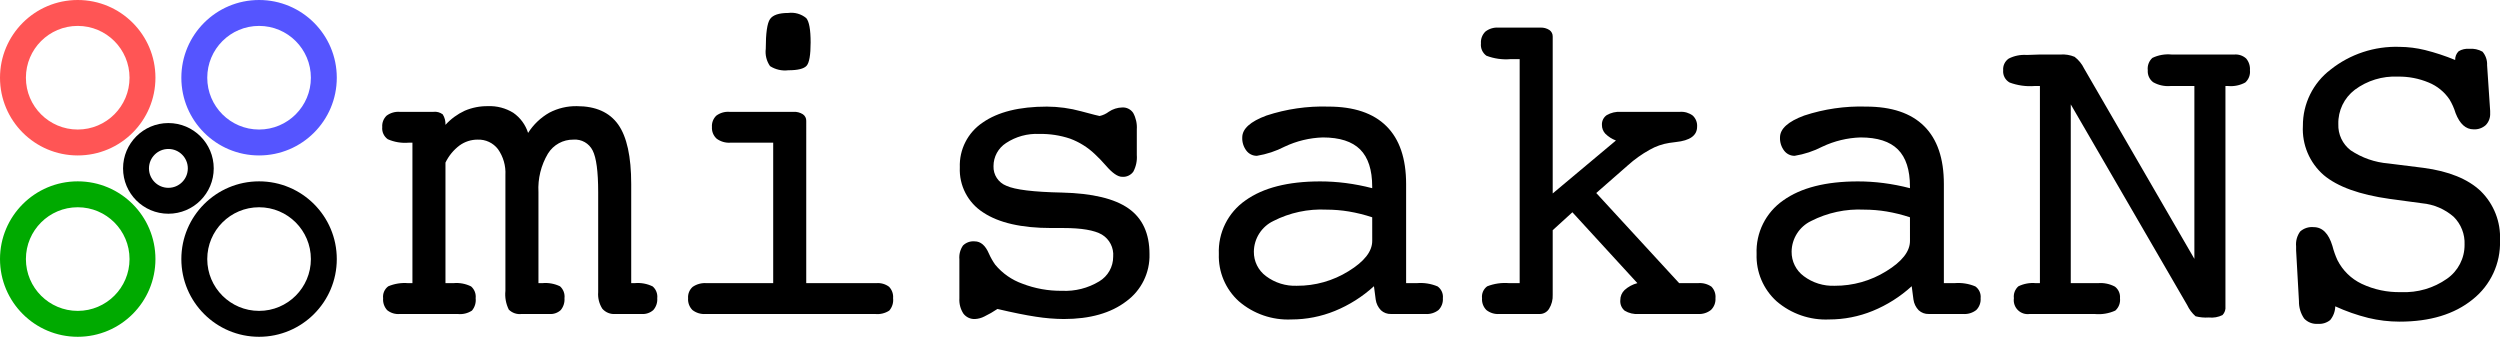
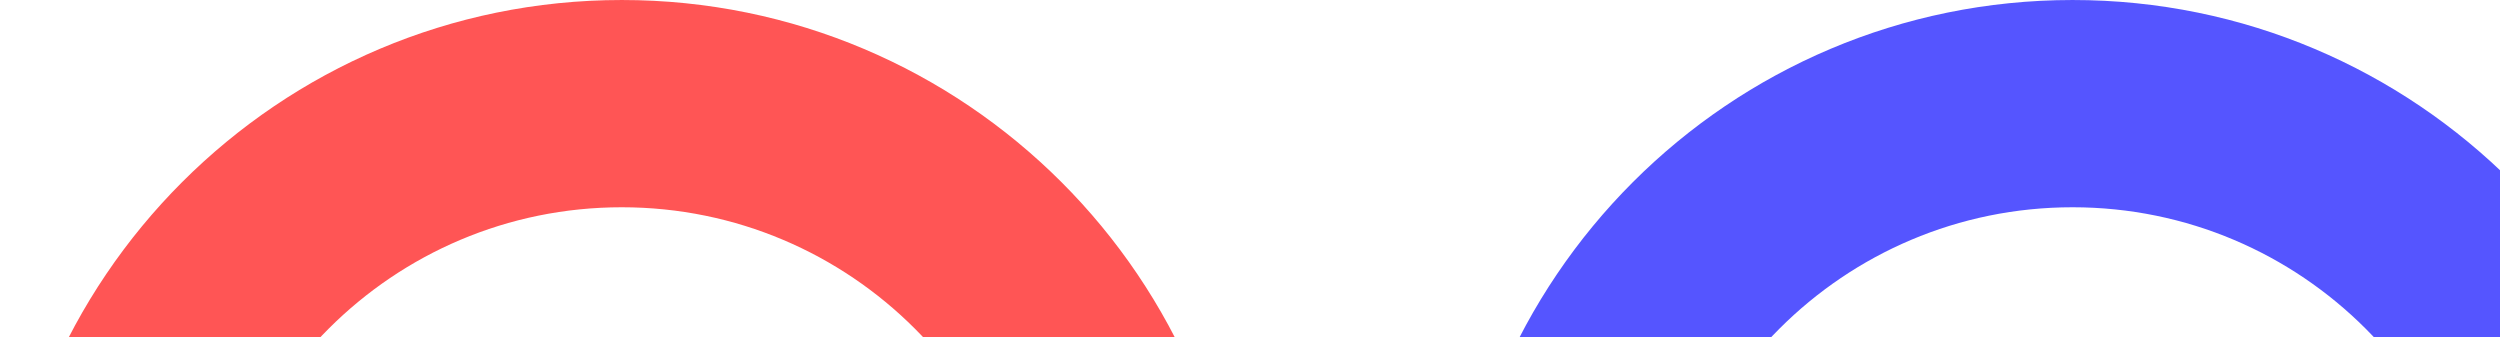
- <svg xmlns="http://www.w3.org/2000/svg" id="logomns" data-name="frame" viewBox="0 0 386 52">
+ <svg xmlns="http://www.w3.org/2000/svg" id="logomns" data-name="frame" viewBox="0 0 48.25 6.5">
  <defs>
    <style>.cls-1{fill:#0a0;}.cls-2{fill:#f55;}.cls-3{fill:#55f;}</style>
  </defs>
  <path d="M5018.928,3085.855a3.46,3.46,0,0,1-.777,2.111,2.681,2.681,0,0,1-1.925.591,2.597,2.597,0,0,1-2.111-.828,4.579,4.579,0,0,1-.794-2.685l-.439-7.837v-.608a3.358,3.358,0,0,1,.625-2.297,2.726,2.726,0,0,1,2.077-.676q2.027,0,2.905,2.905a12.989,12.989,0,0,0,.777,2.196,8.089,8.089,0,0,0,3.733,3.648,13.424,13.424,0,0,0,6.097,1.284,11.405,11.405,0,0,0,7.077-2.061,6.34,6.34,0,0,0,2.719-5.27,5.703,5.703,0,0,0-1.672-4.29,8.632,8.632,0,0,0-4.881-2.094l-4.999-.676q-6.992-.98-10.201-3.682a9.39,9.39,0,0,1-3.209-7.6,10.822,10.822,0,0,1,4.273-8.681,16.226,16.226,0,0,1,10.657-3.513,16.957,16.957,0,0,1,3.918.49,33.334,33.334,0,0,1,4.662,1.537,1.801,1.801,0,0,1,.54-1.351,2.684,2.684,0,0,1,1.621-.372,3.536,3.536,0,0,1,2.061.439,2.986,2.986,0,0,1,.709,2.094l.473,7.06v.338a2.453,2.453,0,0,1-.676,1.841,2.596,2.596,0,0,1-1.892.659q-1.79,0-2.77-2.5a9.267,9.267,0,0,0-.946-2.128,7.136,7.136,0,0,0-3.209-2.601,11.821,11.821,0,0,0-4.763-.912,10.348,10.348,0,0,0-6.638,2.027,6.452,6.452,0,0,0-2.55,5.303,4.861,4.861,0,0,0,1.909,4.053,12.247,12.247,0,0,0,5.827,2.027l5.405.676q5.878.777,8.85,3.597a10.002,10.002,0,0,1,2.973,7.617,11.139,11.139,0,0,1-4.222,9.103q-4.222,3.429-11.282,3.429a20.676,20.676,0,0,1-4.83-.574A28.94,28.94,0,0,1,5018.928,3085.855Z" transform="translate(-4658.363 -3038.557)" />
  <path d="M4750.722,3068.222q0-4.763-.856-6.435a3.042,3.042,0,0,0-2.95-1.672,4.548,4.548,0,0,0-3.952,2.162,10.504,10.504,0,0,0-1.464,5.945v14.052h.602a5.157,5.157,0,0,1,2.73.49,2.129,2.129,0,0,1,.687,1.841,2.569,2.569,0,0,1-.574,1.824,2.309,2.309,0,0,1-1.757.608h-4.29a2.386,2.386,0,0,1-1.976-.676,5.293,5.293,0,0,1-.524-2.905v-17.869a6.337,6.337,0,0,0-1.148-4.003,3.771,3.771,0,0,0-3.141-1.469,4.723,4.723,0,0,0-2.787.895,7.248,7.248,0,0,0-2.179,2.652v18.612h1.239a5.044,5.044,0,0,1,2.719.507,2.109,2.109,0,0,1,.704,1.824,2.526,2.526,0,0,1-.574,1.909,3.336,3.336,0,0,1-2.19.524h-8.963a2.721,2.721,0,0,1-1.937-.591,2.427,2.427,0,0,1-.625-1.841,1.999,1.999,0,0,1,.788-1.841,6.47,6.47,0,0,1,3.068-.49h.67v-21.686h-.602a6.635,6.635,0,0,1-3.203-.535,2.05,2.05,0,0,1-.856-1.88,2.214,2.214,0,0,1,.676-1.762,3.034,3.034,0,0,1,2.027-.586h5.168a2.016,2.016,0,0,1,1.469.388,2.772,2.772,0,0,1,.422,1.621,9.301,9.301,0,0,1,2.978-2.184,8.804,8.804,0,0,1,3.586-.704,6.915,6.915,0,0,1,3.907,1.025,5.974,5.974,0,0,1,2.286,3.108,9.352,9.352,0,0,1,3.277-3.125,8.843,8.843,0,0,1,4.262-1.008q4.357,0,6.373,2.837,2.01,2.837,2.01,9.188v15.302h.535a5.197,5.197,0,0,1,2.781.507,2.109,2.109,0,0,1,.704,1.824,2.477,2.477,0,0,1-.608,1.824,2.427,2.427,0,0,1-1.79.608h-4.087a2.387,2.387,0,0,1-1.993-.811,4.135,4.135,0,0,1-.642-2.567Z" transform="translate(-4658.363 -3038.557)" />
  <path d="M4782.846,3082.274H4793.689a2.858,2.858,0,0,1,1.942.557,2.264,2.264,0,0,1,.625,1.773,2.479,2.479,0,0,1-.591,1.909,3.363,3.363,0,0,1-2.179.524h-26.179a2.947,2.947,0,0,1-2.027-.608,2.33,2.33,0,0,1-.676-1.824,2.126,2.126,0,0,1,.709-1.757,3.333,3.333,0,0,1,2.128-.574h10.303v-21.686h-6.609a3.214,3.214,0,0,1-2.122-.619,2.237,2.237,0,0,1-.726-1.796,2.214,2.214,0,0,1,.676-1.762,3.034,3.034,0,0,1,2.027-.586h9.897a2.442,2.442,0,0,1,1.436.372,1.178,1.178,0,0,1,.524,1.013Zm-6.249-36.177q0-3.648.659-4.594t2.821-.946a3.611,3.611,0,0,1,2.77.794q.676.794.676,3.766,0,2.905-.625,3.597t-2.821.692a4.266,4.266,0,0,1-2.821-.642A3.84,3.84,0,0,1,4776.597,3046.097Z" transform="translate(-4658.363 -3038.557)" />
  <path d="M4806.491,3084.605v-6.013a3.236,3.236,0,0,1,.557-2.128,2.277,2.277,0,0,1,1.807-.642q1.385,0,2.196,1.892a9.864,9.864,0,0,0,.98,1.723,9.657,9.657,0,0,0,4.189,2.922,16.456,16.456,0,0,0,6.114,1.098,10.139,10.139,0,0,0,5.742-1.452,4.416,4.416,0,0,0,2.162-3.817,3.628,3.628,0,0,0-1.74-3.412q-1.74-1.013-5.962-1.013h-1.858q-6.891,0-10.505-2.398a7.836,7.836,0,0,1-3.614-6.958,7.964,7.964,0,0,1,3.53-6.925q3.53-2.466,9.914-2.466a20.379,20.379,0,0,1,5.303.726q2.702.726,2.837.726a3.639,3.639,0,0,0,1.419-.659,3.858,3.858,0,0,1,2.061-.659,1.902,1.902,0,0,1,1.706.844,4.644,4.644,0,0,1,.557,2.533v3.952a4.723,4.723,0,0,1-.54,2.584,1.935,1.935,0,0,1-1.723.794q-1.013,0-2.5-1.723a23.249,23.249,0,0,0-1.723-1.79,11.184,11.184,0,0,0-3.817-2.381,14.121,14.121,0,0,0-4.763-.726,8.553,8.553,0,0,0-5.118,1.402,4.235,4.235,0,0,0-1.942,3.564,3.123,3.123,0,0,0,1.993,3.04q1.993.912,8.58,1.047,7.026.169,10.269,2.449t3.243,7.043a8.722,8.722,0,0,1-3.581,7.296q-3.581,2.736-9.661,2.736a29.154,29.154,0,0,1-4.29-.355q-2.365-.355-5.945-1.199a16.077,16.077,0,0,1-2.027,1.165,3.552,3.552,0,0,1-1.419.388,2.127,2.127,0,0,1-1.807-.828A3.897,3.897,0,0,1,4806.491,3084.605Z" transform="translate(-4658.363 -3038.557)" />
  <path d="M4870.502,3082.747a20.347,20.347,0,0,1-6.03,3.817,17.74,17.74,0,0,1-6.705,1.317,11.626,11.626,0,0,1-8.124-2.804,9.392,9.392,0,0,1-3.091-7.296,9.587,9.587,0,0,1,4.104-8.276q4.104-2.939,11.536-2.939a31.314,31.314,0,0,1,3.952.253,33.037,33.037,0,0,1,4.087.794v-.236q0-3.885-1.858-5.742t-5.776-1.858a14.854,14.854,0,0,0-5.878,1.419,14.403,14.403,0,0,1-4.29,1.419,1.999,1.999,0,0,1-1.621-.794,3.148,3.148,0,0,1-.642-2.044q0-1.993,3.733-3.378a27.81,27.81,0,0,1,9.543-1.385q5.945,0,8.985,3.023t3.04,8.935v15.302h1.655a6.787,6.787,0,0,1,3.209.507,1.978,1.978,0,0,1,.811,1.824,2.33,2.33,0,0,1-.676,1.824,2.947,2.947,0,0,1-2.027.608h-5.303a2.172,2.172,0,0,1-1.554-.574,2.952,2.952,0,0,1-.811-1.655Zm-.27-10.64a24.313,24.313,0,0,0-3.597-.895,21.23,21.23,0,0,0-3.462-.287,16.279,16.279,0,0,0-8.208,1.757,5.31,5.31,0,0,0-3.006,4.729,4.624,4.624,0,0,0,1.875,3.783,7.457,7.457,0,0,0,4.78,1.486,14.944,14.944,0,0,0,7.955-2.246q3.665-2.246,3.665-4.678Z" transform="translate(-4658.363 -3038.557)" />
  <path d="M4898.1,3074.1v9.965a3.752,3.752,0,0,1-.557,2.162,1.68,1.68,0,0,1-1.436.811h-6.249a2.891,2.891,0,0,1-1.993-.608,2.33,2.33,0,0,1-.676-1.824,1.989,1.989,0,0,1,.794-1.841,7.527,7.527,0,0,1,3.395-.49h1.621v-34.59h-1.385a8.431,8.431,0,0,1-3.749-.524,2.064,2.064,0,0,1-.844-1.909,2.299,2.299,0,0,1,.692-1.824,2.958,2.958,0,0,1,2.01-.608h6.452a2.362,2.362,0,0,1,1.419.372,1.19,1.19,0,0,1,.507,1.013v24.22l9.762-8.175a4.673,4.673,0,0,1-1.638-1.047,1.94,1.94,0,0,1-.524-1.351,1.717,1.717,0,0,1,.743-1.52,3.834,3.834,0,0,1,2.162-.507h9.154a2.948,2.948,0,0,1,1.959.574,2.135,2.135,0,0,1,.676,1.723q0,2.027-3.277,2.365-.642.068-1.013.135a8.724,8.724,0,0,0-3.04,1.064,18.264,18.264,0,0,0-3.344,2.381l-4.898,4.29,12.802,13.917h2.905a3.17,3.17,0,0,1,2.077.54,2.256,2.256,0,0,1,.625,1.79,2.309,2.309,0,0,1-.692,1.807,2.904,2.904,0,0,1-2.01.625h-9.154a3.639,3.639,0,0,1-2.162-.507,1.895,1.895,0,0,1-.676-1.621,2.144,2.144,0,0,1,.659-1.571,4.723,4.723,0,0,1,1.976-1.064L4901.14,3071.33Z" transform="translate(-4658.363 -3038.557)" />
  <path d="M4953.531,3082.747a20.347,20.347,0,0,1-6.03,3.817,17.74,17.74,0,0,1-6.705,1.317,11.626,11.626,0,0,1-8.124-2.804,9.392,9.392,0,0,1-3.091-7.296,9.587,9.587,0,0,1,4.104-8.276q4.104-2.939,11.536-2.939a31.314,31.314,0,0,1,3.952.253,33.037,33.037,0,0,1,4.087.794v-.236q0-3.885-1.858-5.742t-5.776-1.858a14.854,14.854,0,0,0-5.878,1.419,14.403,14.403,0,0,1-4.29,1.419,1.999,1.999,0,0,1-1.621-.794,3.148,3.148,0,0,1-.642-2.044q0-1.993,3.733-3.378a27.81,27.81,0,0,1,9.543-1.385q5.945,0,8.985,3.023t3.04,8.935v15.302h1.655a6.787,6.787,0,0,1,3.209.507,1.978,1.978,0,0,1,.811,1.824,2.33,2.33,0,0,1-.676,1.824,2.947,2.947,0,0,1-2.027.608h-5.303a2.172,2.172,0,0,1-1.554-.574,2.952,2.952,0,0,1-.811-1.655Zm-.27-10.64a24.313,24.313,0,0,0-3.597-.895,21.23,21.23,0,0,0-3.462-.287,16.279,16.279,0,0,0-8.208,1.757,5.31,5.31,0,0,0-3.006,4.729,4.624,4.624,0,0,0,1.875,3.783,7.457,7.457,0,0,0,4.78,1.486,14.944,14.944,0,0,0,7.955-2.246q3.665-2.246,3.665-4.678Z" transform="translate(-4658.363 -3038.557)" />
  <path d="M4978.089,3082.274h4.222a4.711,4.711,0,0,1,2.601.54,2.025,2.025,0,0,1,.777,1.79,2.206,2.206,0,0,1-.726,1.909,6.25,6.25,0,0,1-3.192.524h-10.032a2.15,2.15,0,0,1-2.432-2.432,2.115,2.115,0,0,1,.692-1.841,5.059,5.059,0,0,1,2.685-.49h.642v-30.435h-.844a9.09,9.09,0,0,1-3.834-.54,1.967,1.967,0,0,1-.996-1.892,1.991,1.991,0,0,1,.861-1.807,5.303,5.303,0,0,1,2.787-.557q1.351-.068,2.027-.068h3.175a4.762,4.762,0,0,1,2.179.355,5.031,5.031,0,0,1,1.469,1.807l17.025,29.388v-26.685h-3.716a4.641,4.641,0,0,1-2.652-.591,2.108,2.108,0,0,1-.828-1.841,2.232,2.232,0,0,1,.709-1.909,5.581,5.581,0,0,1,2.973-.524h9.695a2.417,2.417,0,0,1,1.807.608,2.521,2.521,0,0,1,.591,1.824,2.212,2.212,0,0,1-.726,1.892,4.68,4.68,0,0,1-2.652.54h-.405v34.015a1.668,1.668,0,0,1-.456,1.351,3.814,3.814,0,0,1-2.111.372,6.424,6.424,0,0,1-2.044-.186,5.341,5.341,0,0,1-1.3-1.74l-17.97-30.975Z" transform="translate(-4658.363 -3038.557)" />
  <path class="cls-1" d="M4670.363,3066.557a12,12,0,1,0,12,12A11.999,11.999,0,0,0,4670.363,3066.557Zm0,20a8,8,0,1,1,8-8A8,8,0,0,1,4670.363,3086.557Z" transform="translate(-4658.363 -3038.557)" />
  <path class="cls-2" d="M4670.363,3038.557a12,12,0,1,0,12,12A11.999,11.999,0,0,0,4670.363,3038.557Zm0,20a8,8,0,1,1,8-8A8,8,0,0,1,4670.363,3058.557Z" transform="translate(-4658.363 -3038.557)" />
  <path d="M4698.363,3066.557a12,12,0,1,0,12,12A11.999,11.999,0,0,0,4698.363,3066.557Zm0,20a8,8,0,1,1,8-8A8,8,0,0,1,4698.363,3086.557Z" transform="translate(-4658.363 -3038.557)" />
  <path class="cls-3" d="M4698.363,3038.557a12,12,0,1,0,12,12A11.999,11.999,0,0,0,4698.363,3038.557Zm0,20a8,8,0,1,1,8-8A8,8,0,0,1,4698.363,3058.557Z" transform="translate(-4658.363 -3038.557)" />
  <path d="M4684.363,3057.557a7,7,0,1,0,7,7A7,7,0,0,0,4684.363,3057.557Zm0,10a3,3,0,1,1,3-3A3.001,3.001,0,0,1,4684.363,3067.557Z" transform="translate(-4658.363 -3038.557)" />
</svg>
